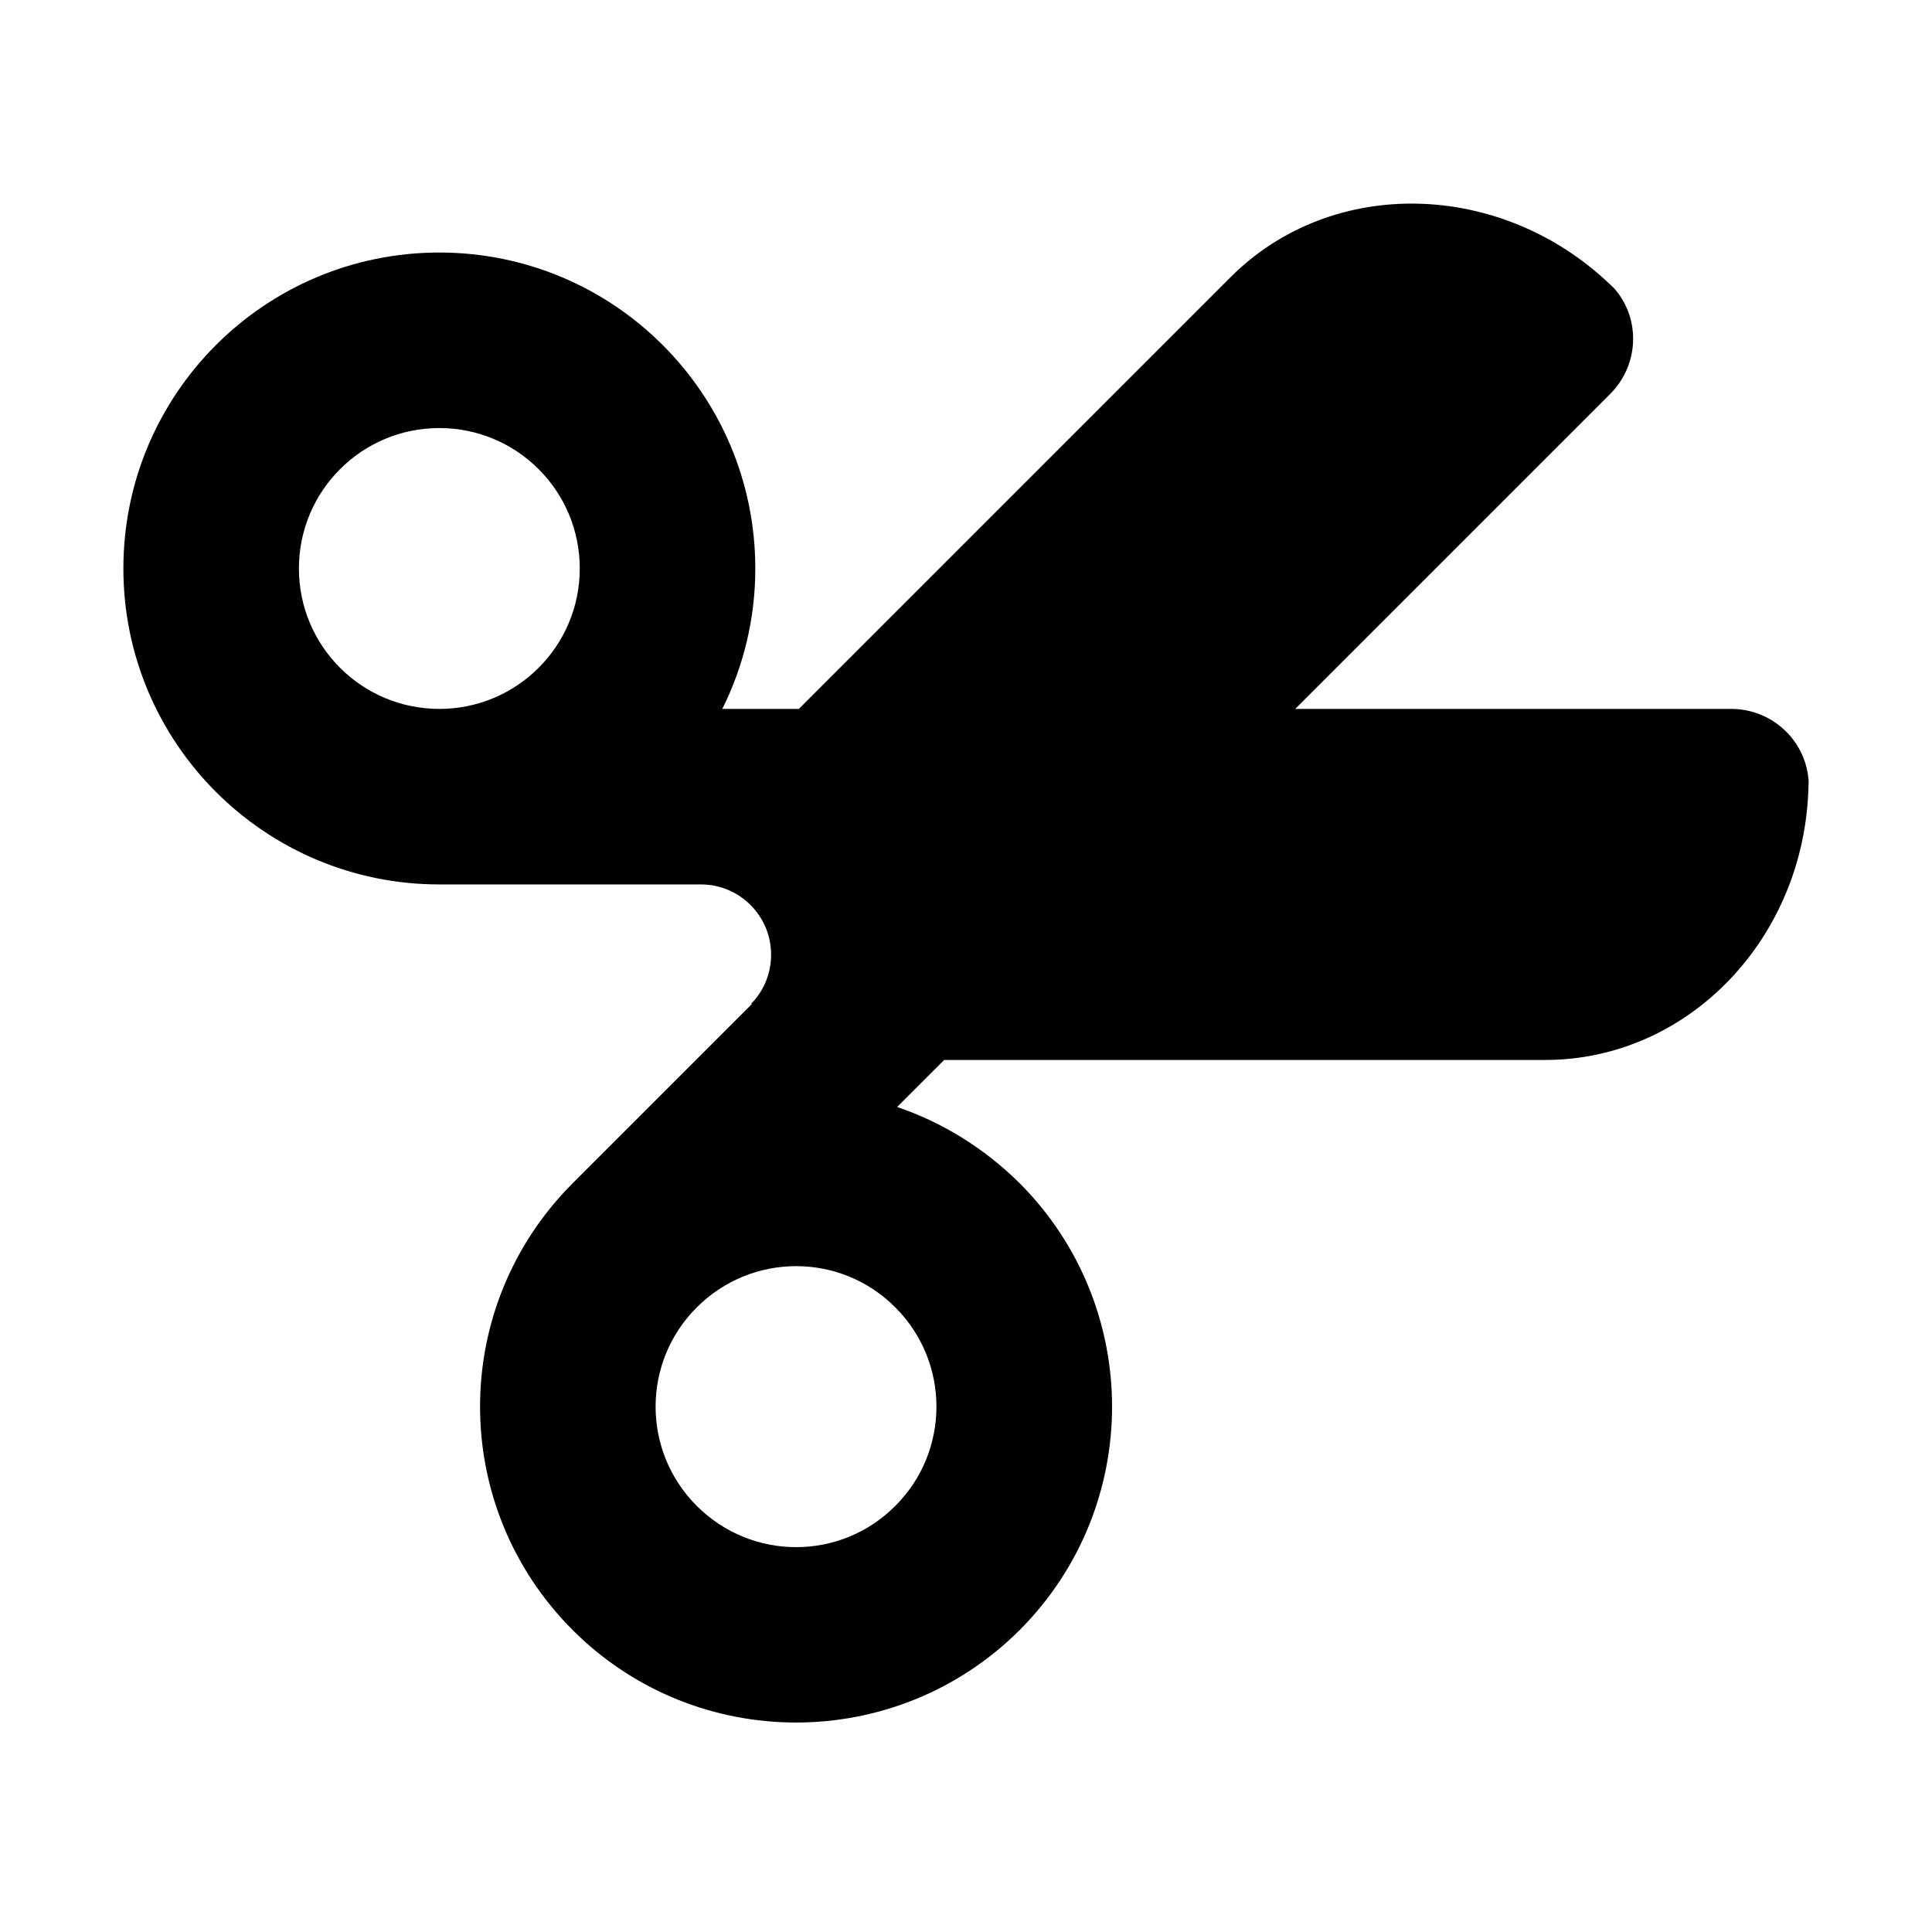
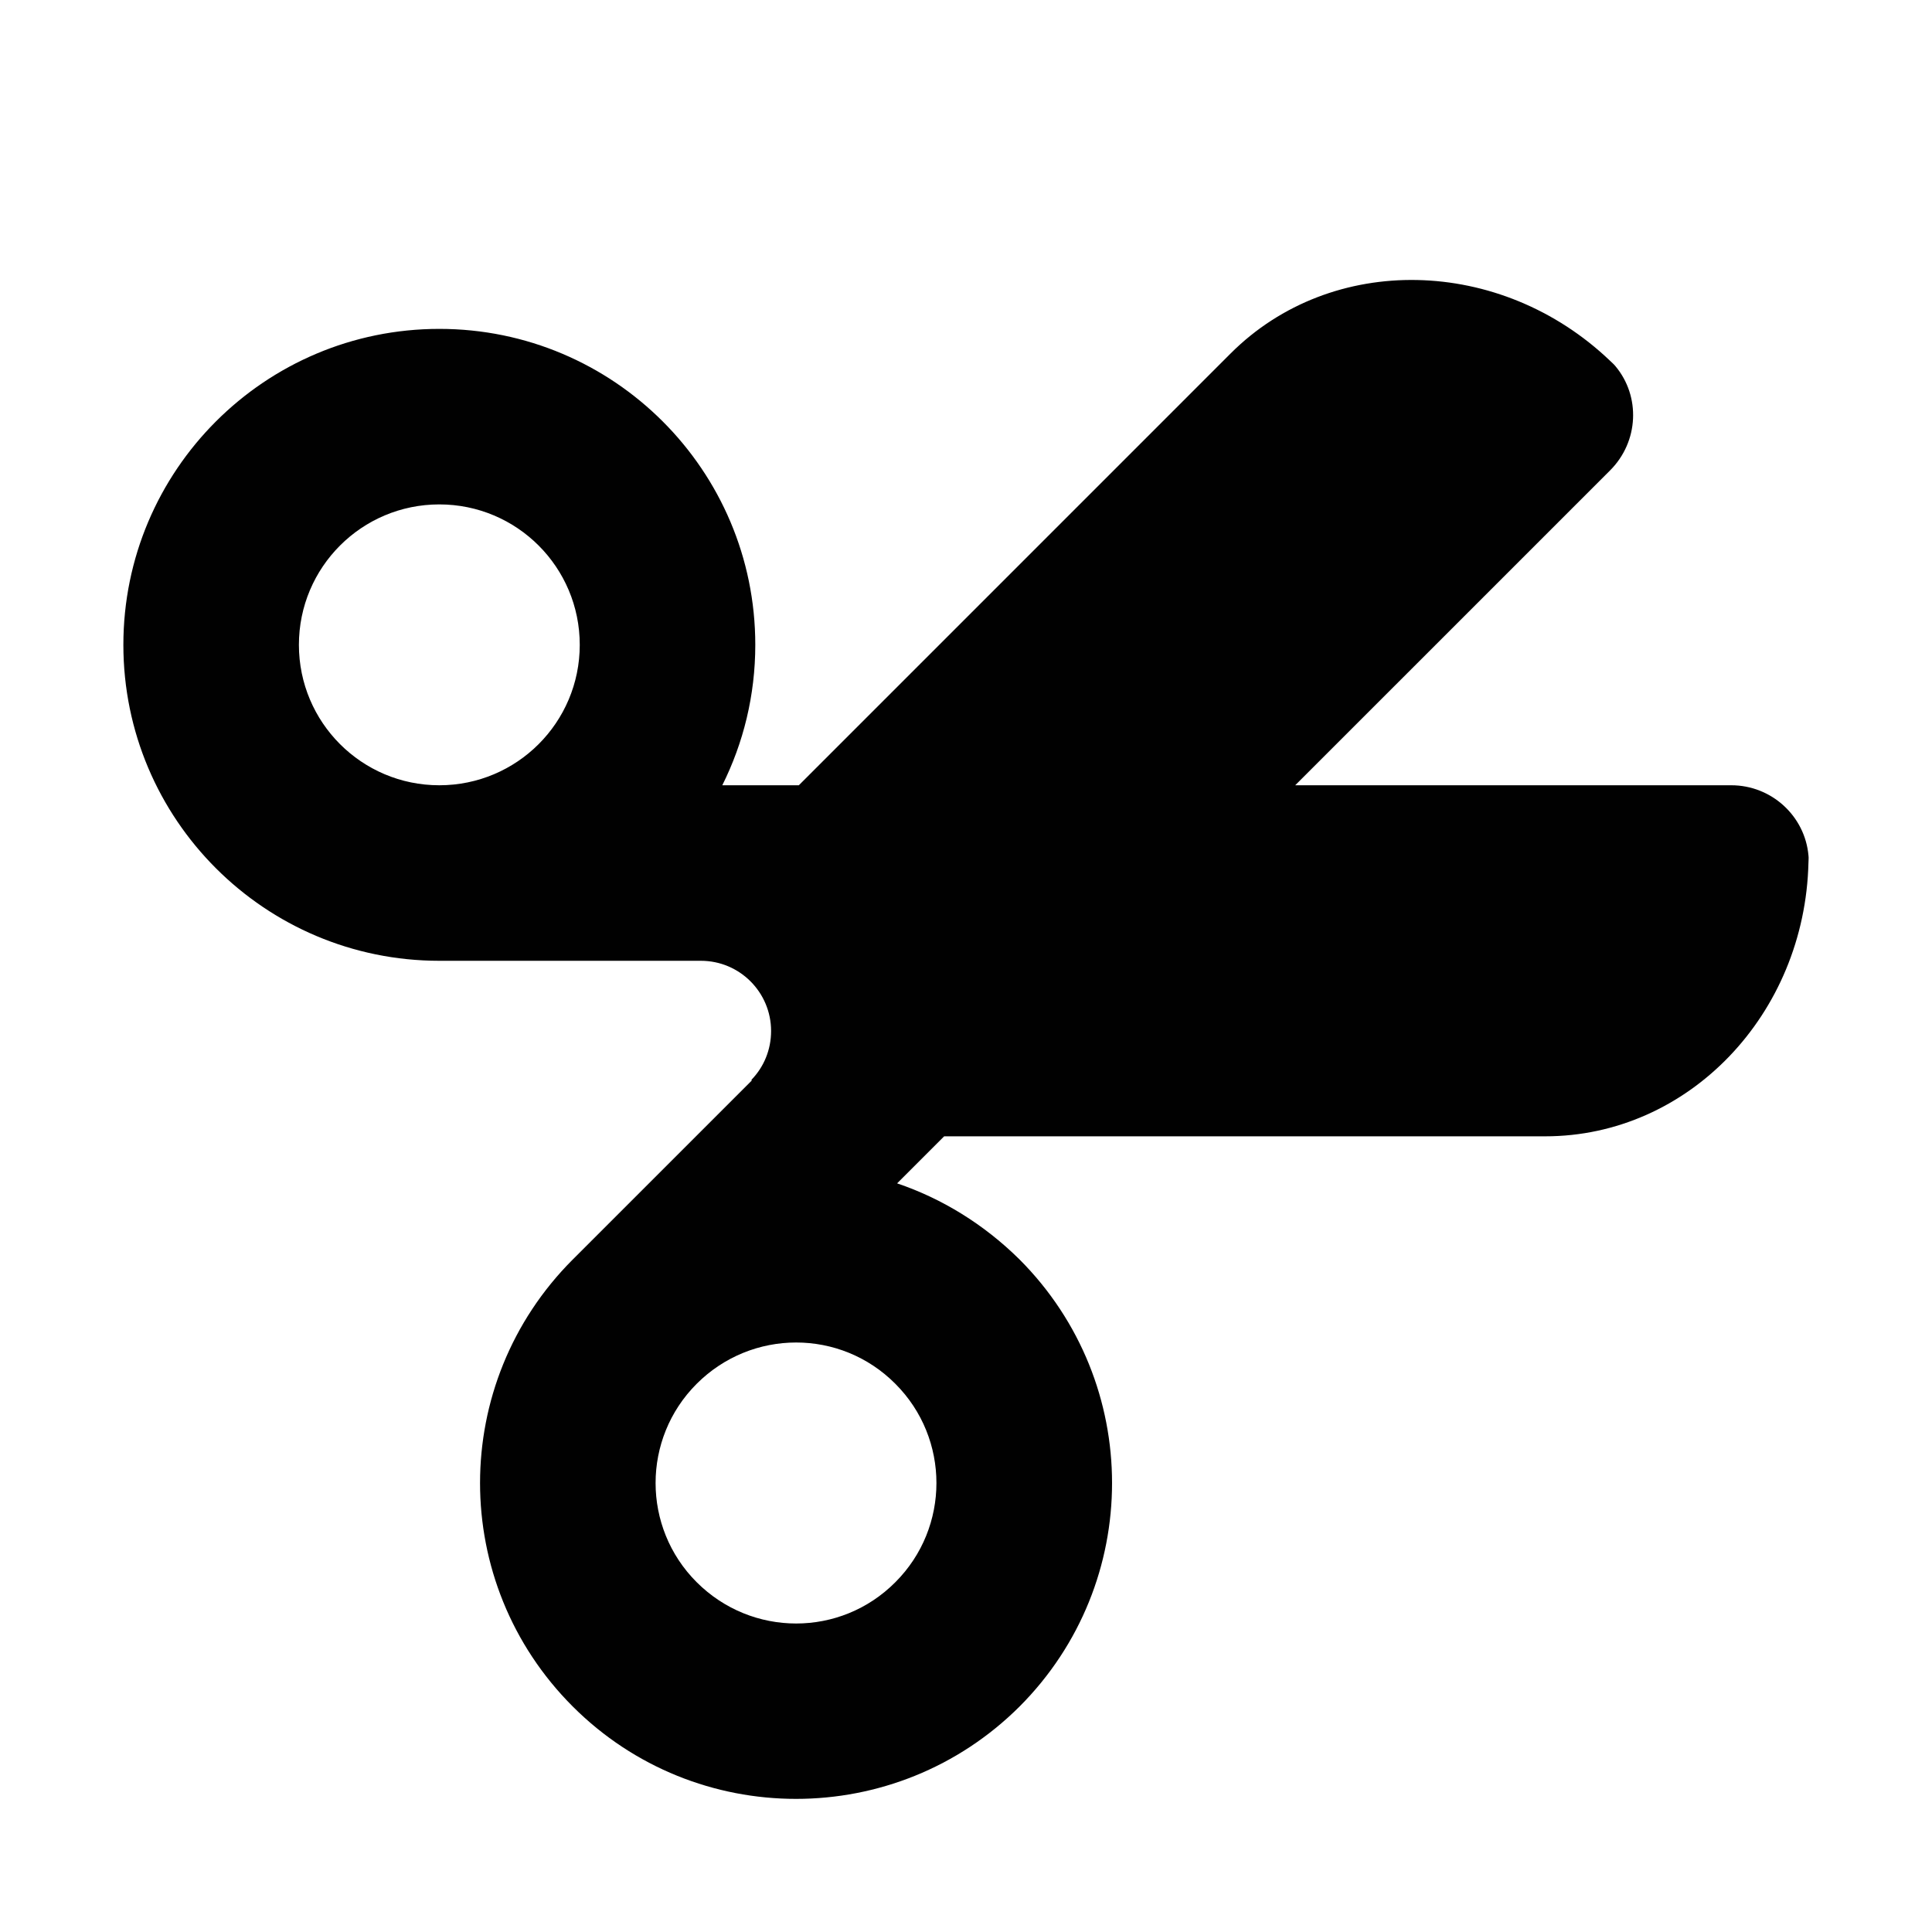
- <svg xmlns="http://www.w3.org/2000/svg" enable-background="new 0 0 500 500" height="500px" id="Layer_1" version="1.1" viewBox="0 0 500 500" width="500px" x="0px" xml:space="preserve" y="0px">
-   <path clip-rule="evenodd" d="M113.7,228.892h67.689c10.083,0,18.17,8.181,18.17,18.172  c0,4.905-1.907,9.359-5.088,12.632l0.089,0.18l-46.337,46.332c-31.981,31.984-31.981,83.686,0,115.662  c31.893,31.89,83.677,31.89,115.654,0c31.897-31.977,31.897-83.678,0-115.662c-9.265-9.174-20.165-15.812-31.701-19.717  l12.173-12.173h155.545c37.066,0,67.236-31.522,68.138-70.864c0-0.638,0.093-1.181,0-1.819c-0.901-10.177-9.536-18.17-19.986-18.17  H335.203l81.495-81.494c7.451-7.455,7.914-19.175,1.365-26.983c-0.452-0.548-0.906-0.914-1.365-1.366  c-28.339-27.069-72.046-28.072-98.212-1.907l-111.747,111.75h-19.81c5.453-10.905,8.542-23.264,8.542-36.342  c0-45.151-36.614-81.769-81.771-81.769c-45.156,0-81.77,36.618-81.77,81.769C31.931,192.285,68.544,228.892,113.7,228.892z   M150.042,147.123c0,20.079-16.264,36.342-36.342,36.342c-20.077,0-36.341-16.264-36.341-36.342  c0-20.079,16.264-36.343,36.341-36.343C133.778,110.78,150.042,127.044,150.042,147.123z M231.724,338.372  c14.169,14.176,14.169,37.166,0,51.334c-14.174,14.26-37.163,14.26-51.425,0c-14.174-14.168-14.174-37.158,0-51.334  C194.561,324.113,217.55,324.113,231.724,338.372z" fill="#010101" fill-rule="evenodd" />
+ <svg xmlns="http://www.w3.org/2000/svg" version="1.1" width="500" height="500" viewBox="0 0 500 500" id="Layer_1" xml:space="preserve">
+   <defs id="defs3008" />
+   <path d="m 113.698,248.653 h 67.689 c 10.083,0 18.17,8.181 18.17,18.172 0,4.905 -1.907,9.359 -5.088,12.632 l 0.089,0.18 -46.337,46.332 c -31.981,31.984 -31.981,83.686 0,115.662 31.893,31.89 83.677,31.89 115.654,0 31.897,-31.977 31.897,-83.678 0,-115.662 -9.265,-9.174 -20.165,-15.812 -31.701,-19.717 l 12.173,-12.173 h 155.545 c 37.066,0 67.236,-31.522 68.138,-70.864 0,-0.638 0.093,-1.181 0,-1.819 -0.901,-10.177 -9.536,-18.17 -19.986,-18.17 h -112.843 l 81.495,-81.494 c 7.451,-7.455 7.914,-19.175 1.365,-26.983 -0.452,-0.548 -0.906,-0.914 -1.365,-1.366 -28.339,-27.069 -72.046,-28.072 -98.212,-1.907 l -111.747,111.75 h -19.81 c 5.453,-10.905 8.542,-23.264 8.542,-36.342 0,-45.151 -36.614,-81.769 -81.771,-81.769 -45.156,0 -81.77,36.618 -81.77,81.769 0.001,45.162 36.614,81.769 81.77,81.769 z m 36.342,-81.769 c 0,20.079 -16.264,36.342 -36.342,36.342 -20.077,0 -36.341,-16.264 -36.341,-36.342 0,-20.079 16.264,-36.343 36.341,-36.343 20.078,0 36.342,16.264 36.342,36.343 z m 81.682,191.249 c 14.169,14.176 14.169,37.166 0,51.334 -14.174,14.26 -37.163,14.26 -51.425,0 -14.174,-14.168 -14.174,-37.158 0,-51.334 14.262,-14.259 37.251,-14.259 51.425,0 z" id="path3004" style="fill:#010101;fill-rule:evenodd" />
</svg>
